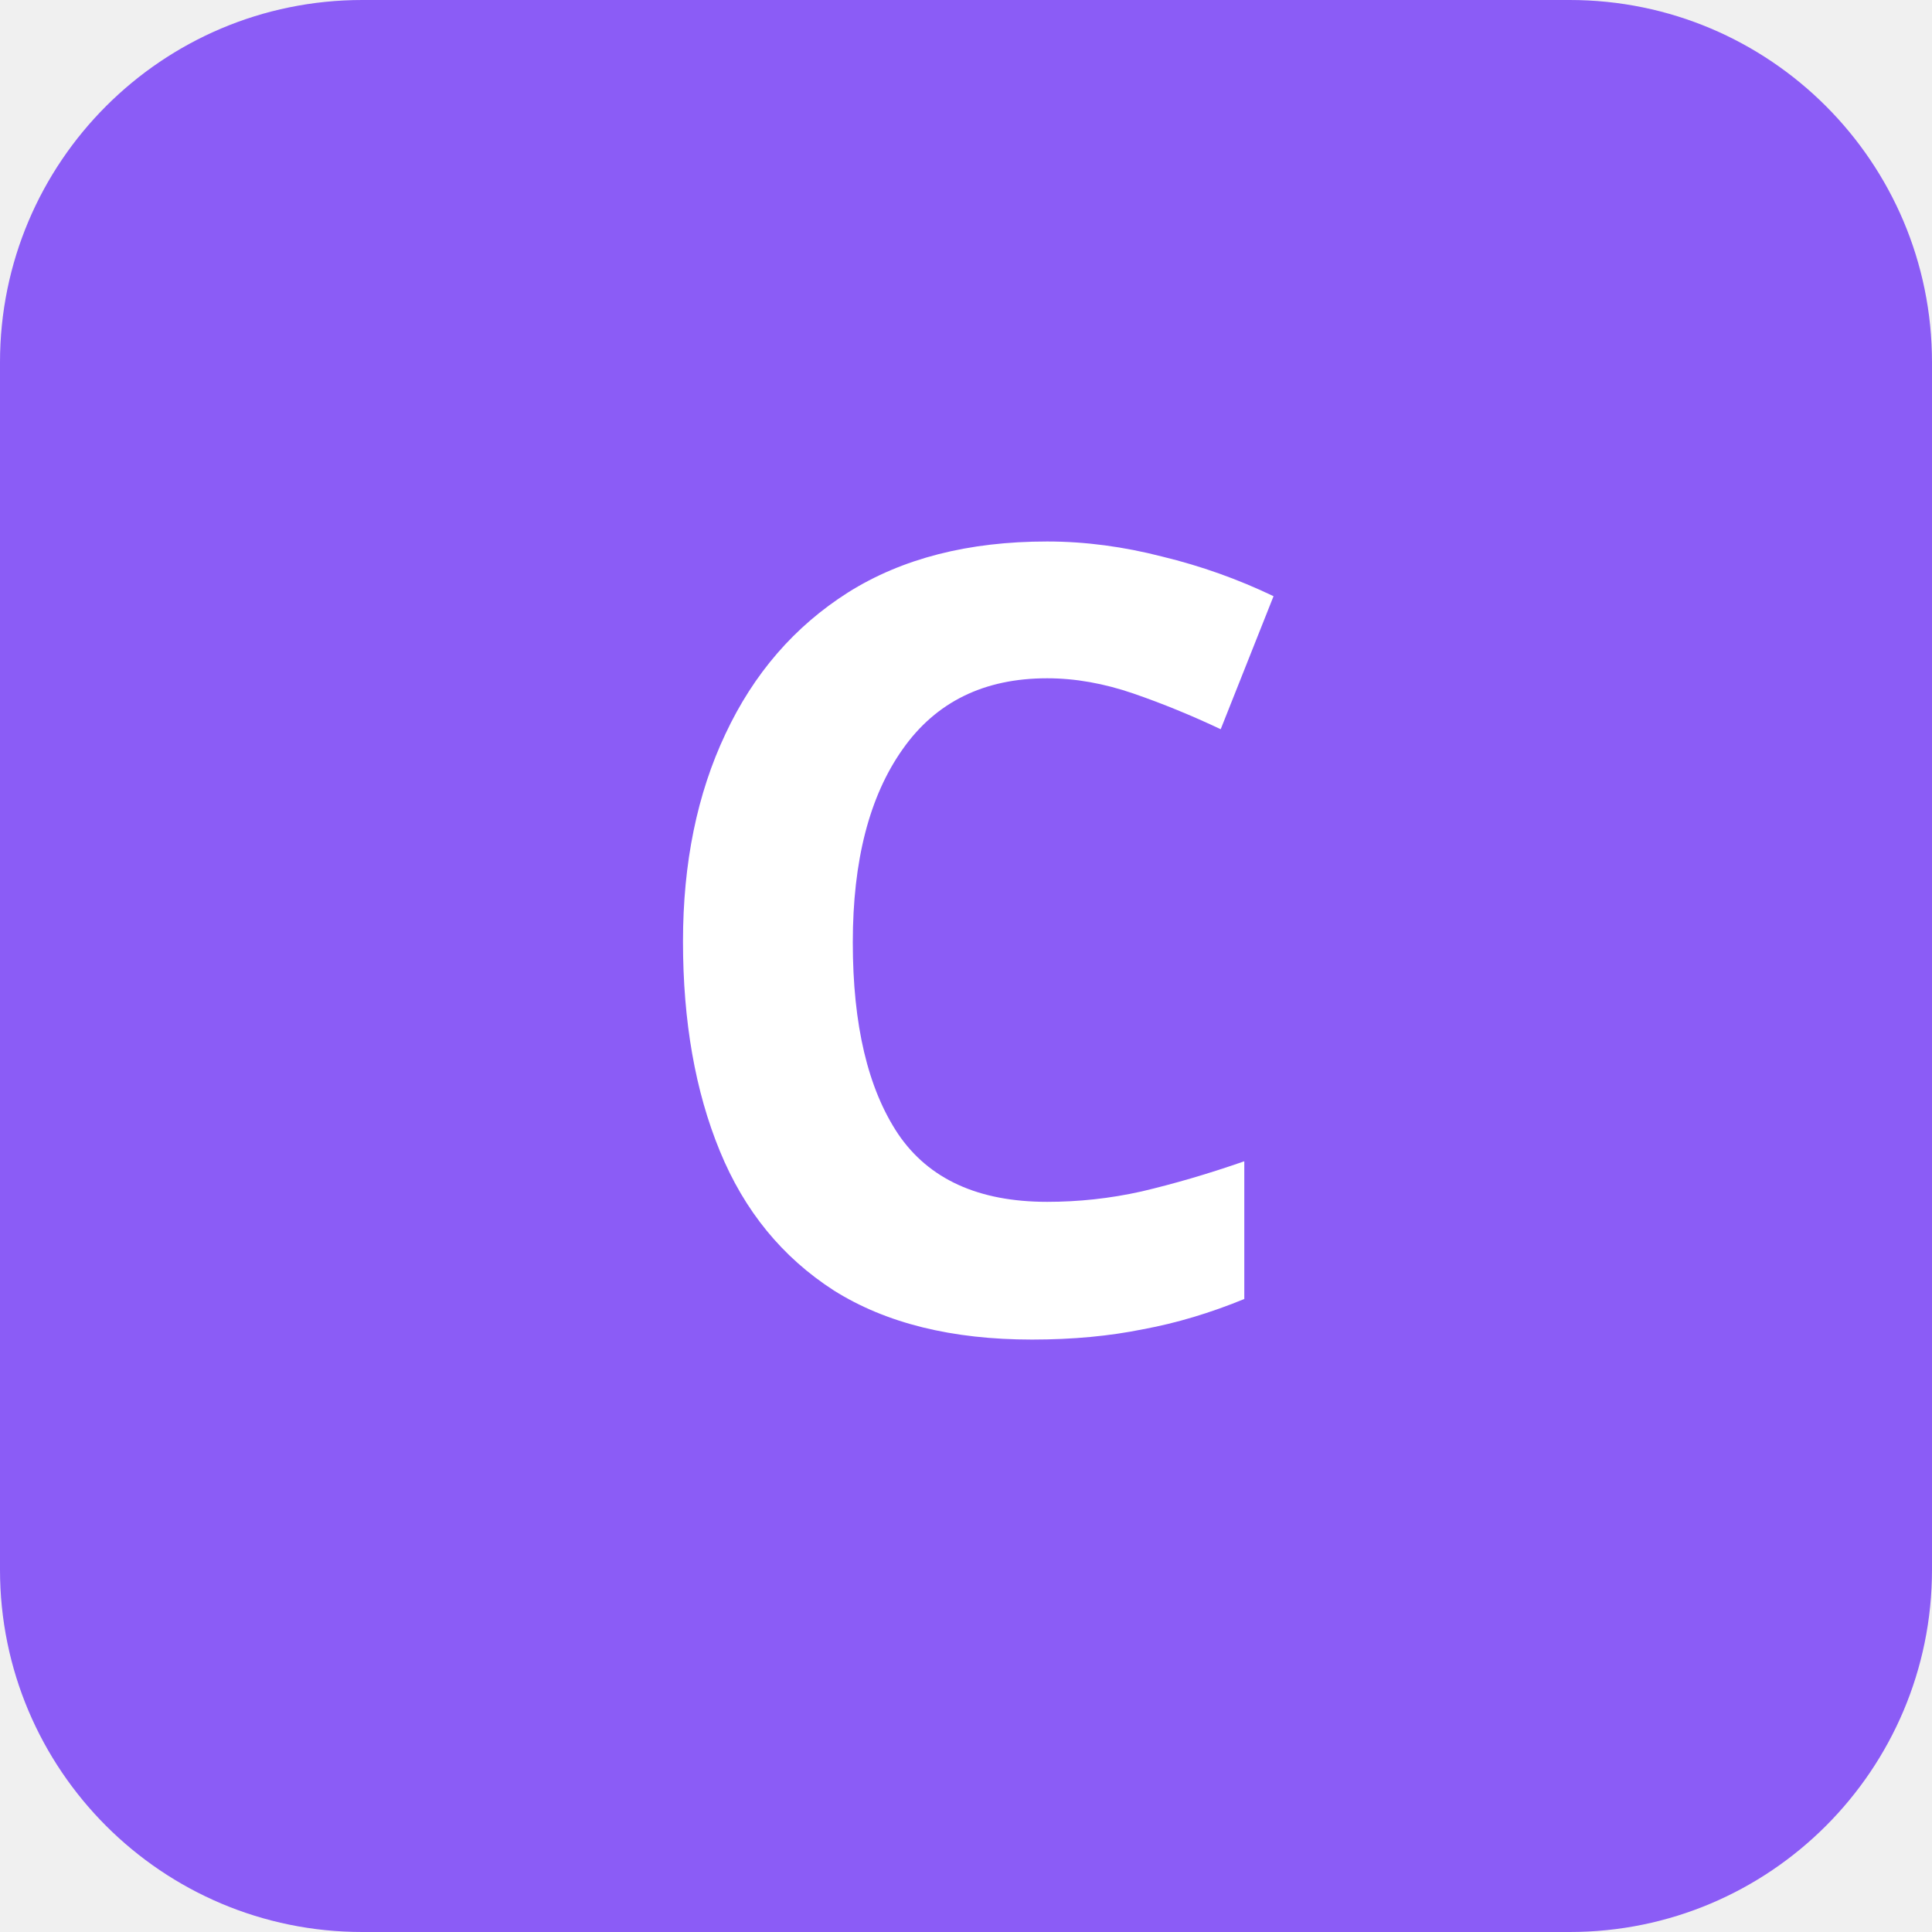
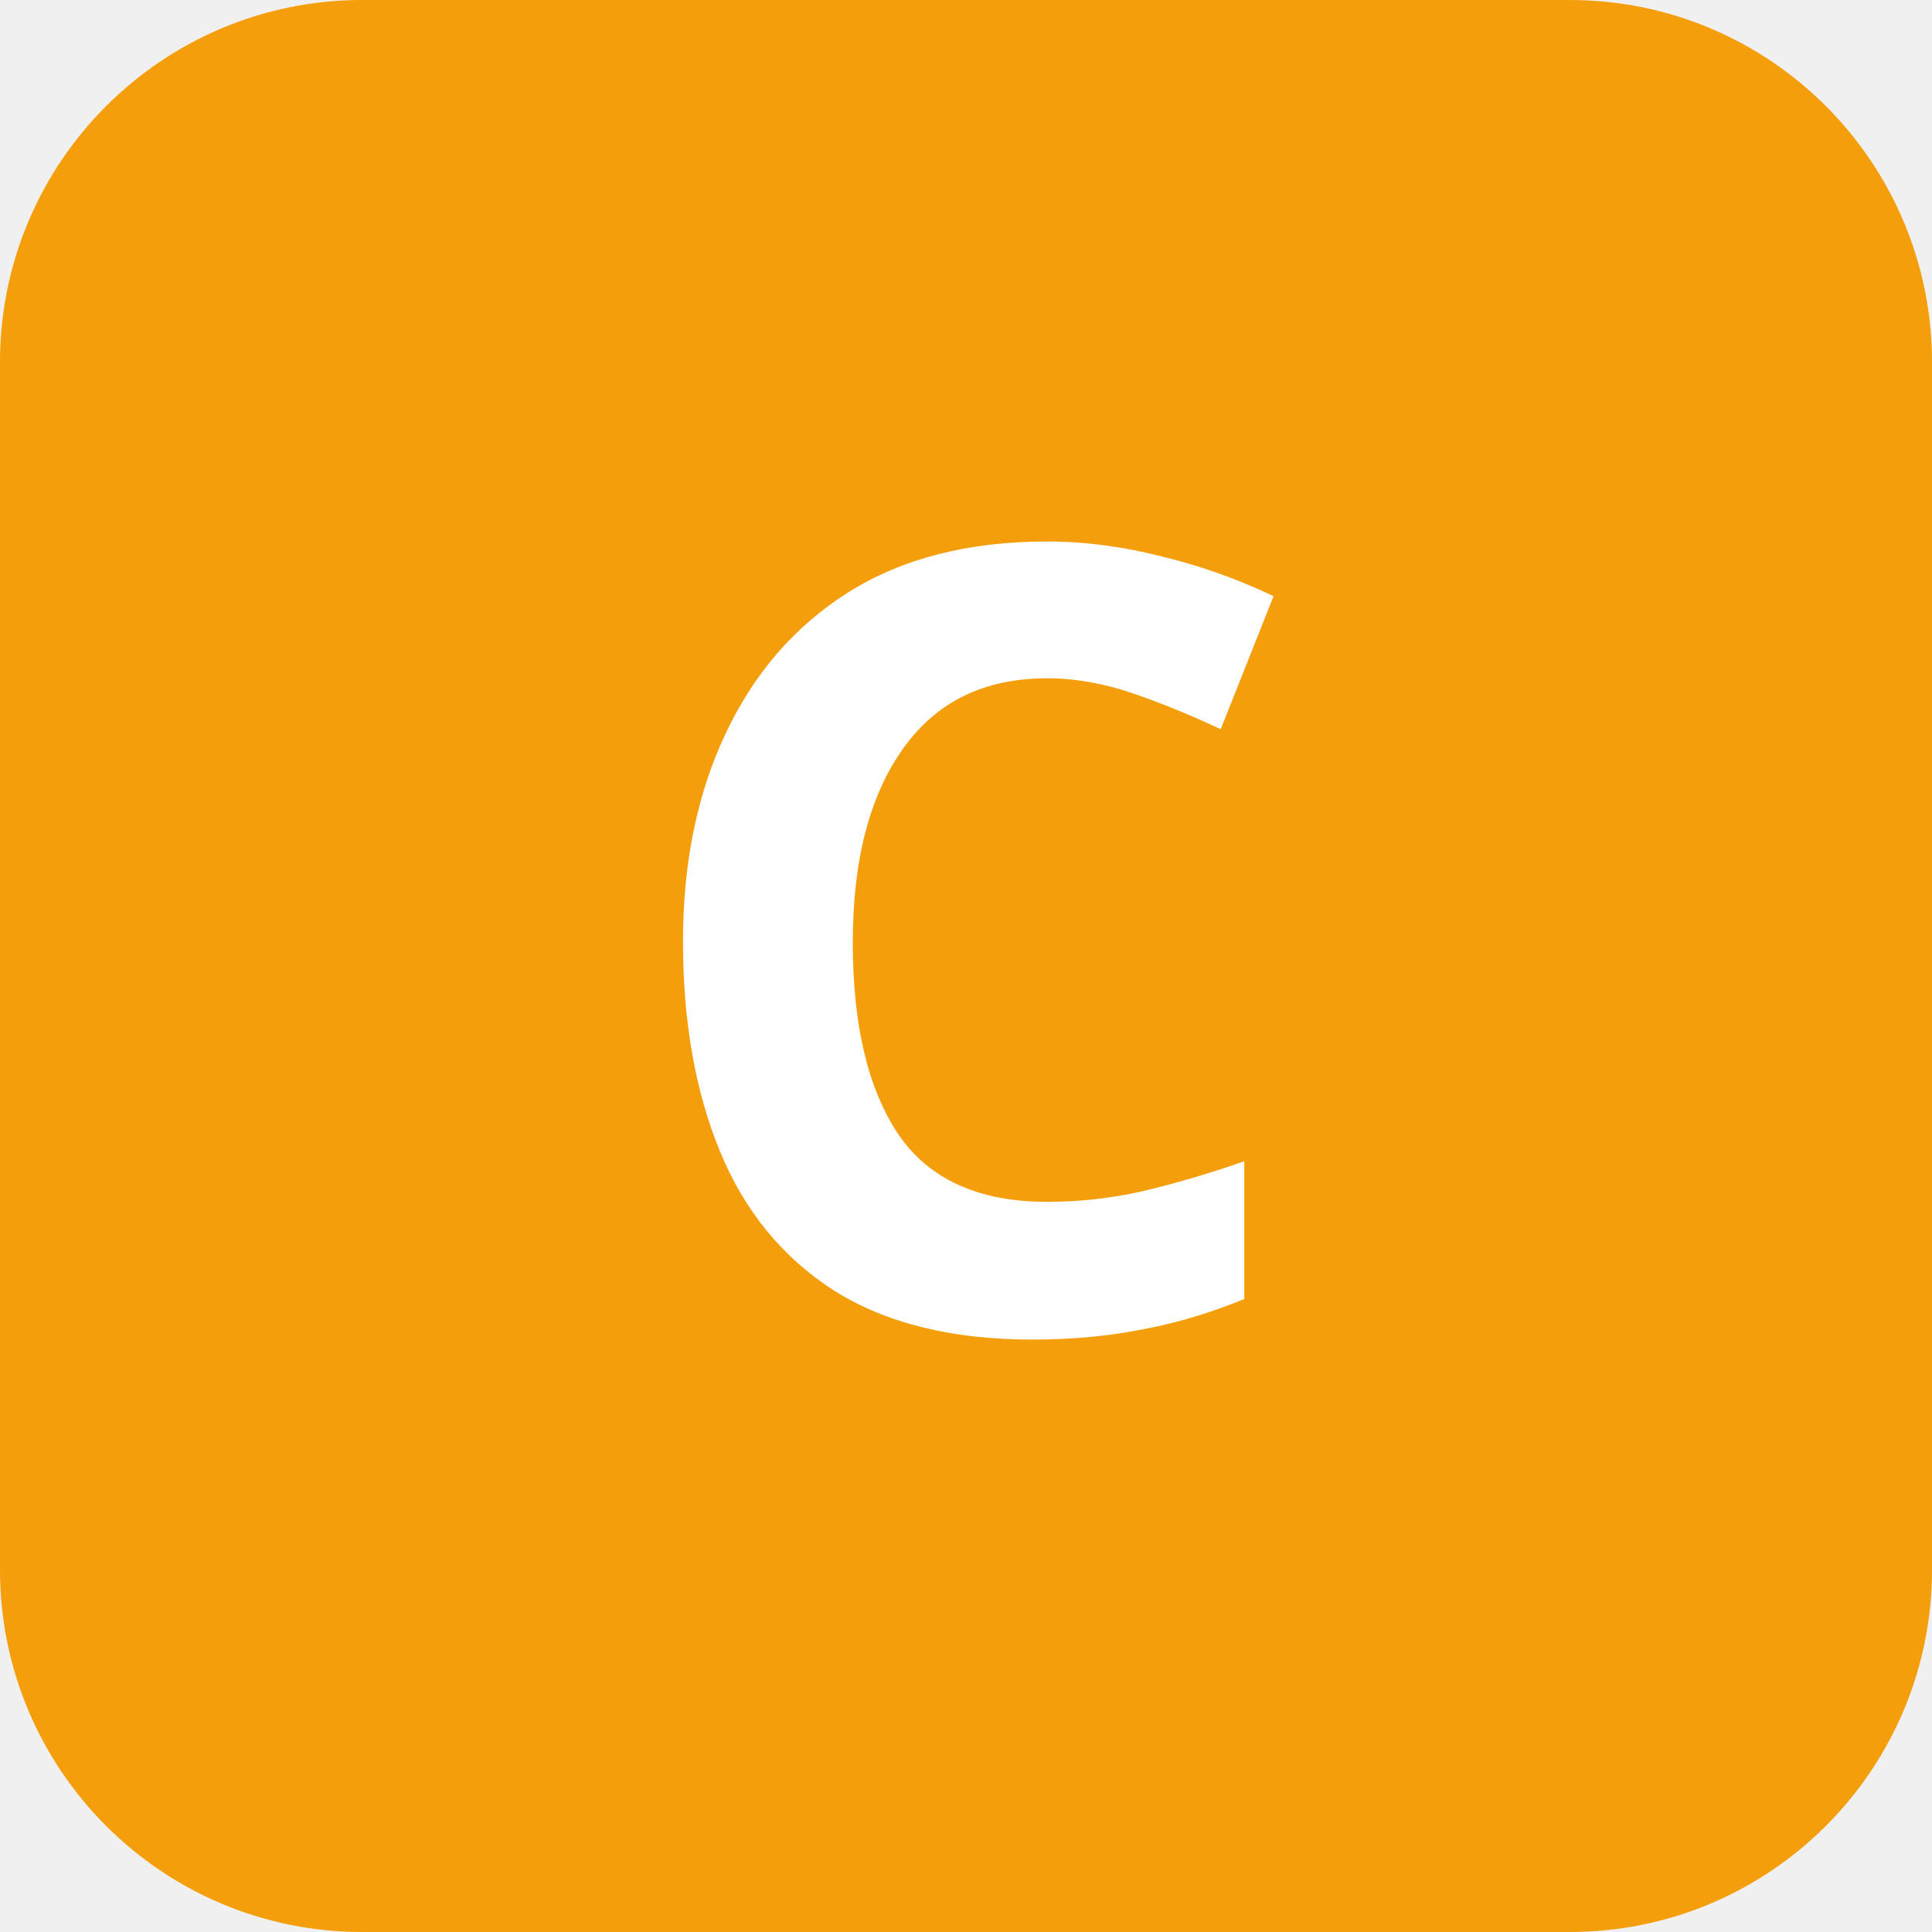
<svg xmlns="http://www.w3.org/2000/svg" viewBox="0 0 32 32">
-   <rect width="32" height="32" rx="6" fill="#8b5cf6" />
+   <rect width="32" height="32" rx="6" fill="#f59e0b" />
  <text x="16" y="22" text-anchor="middle" font-family="system-ui,sans-serif" font-size="18" font-weight="800" fill="white">C</text>
</svg>
